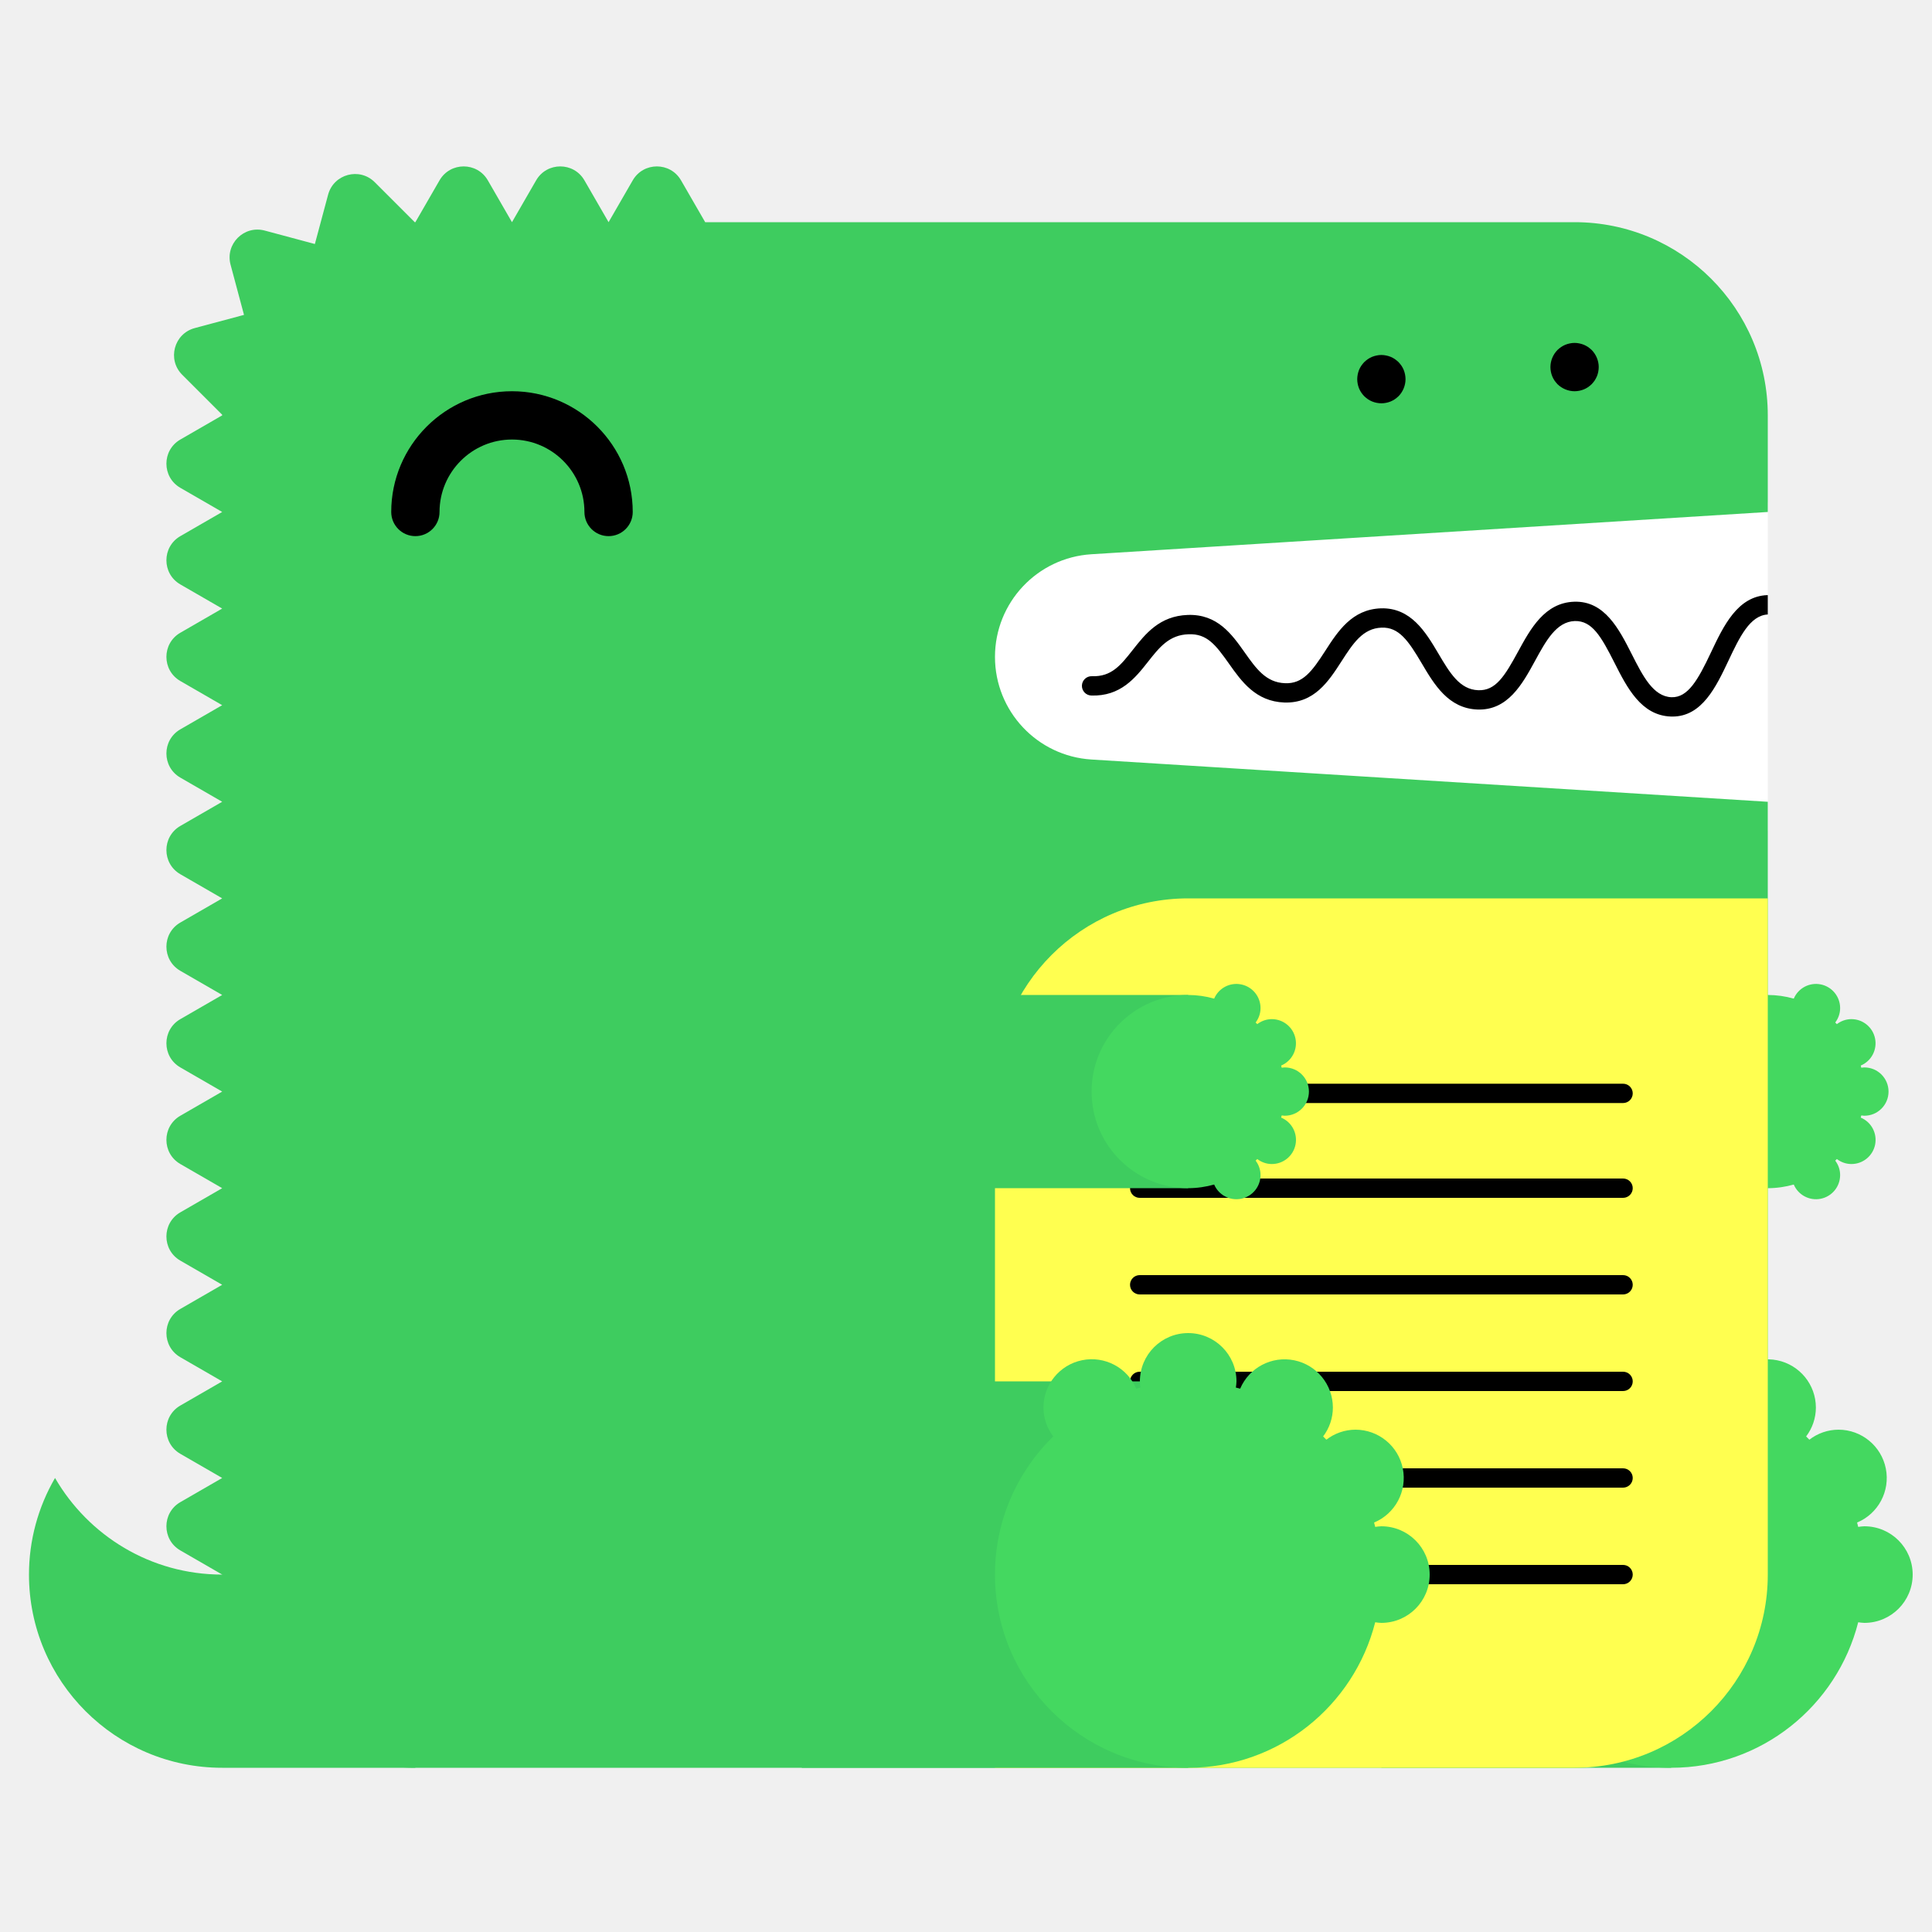
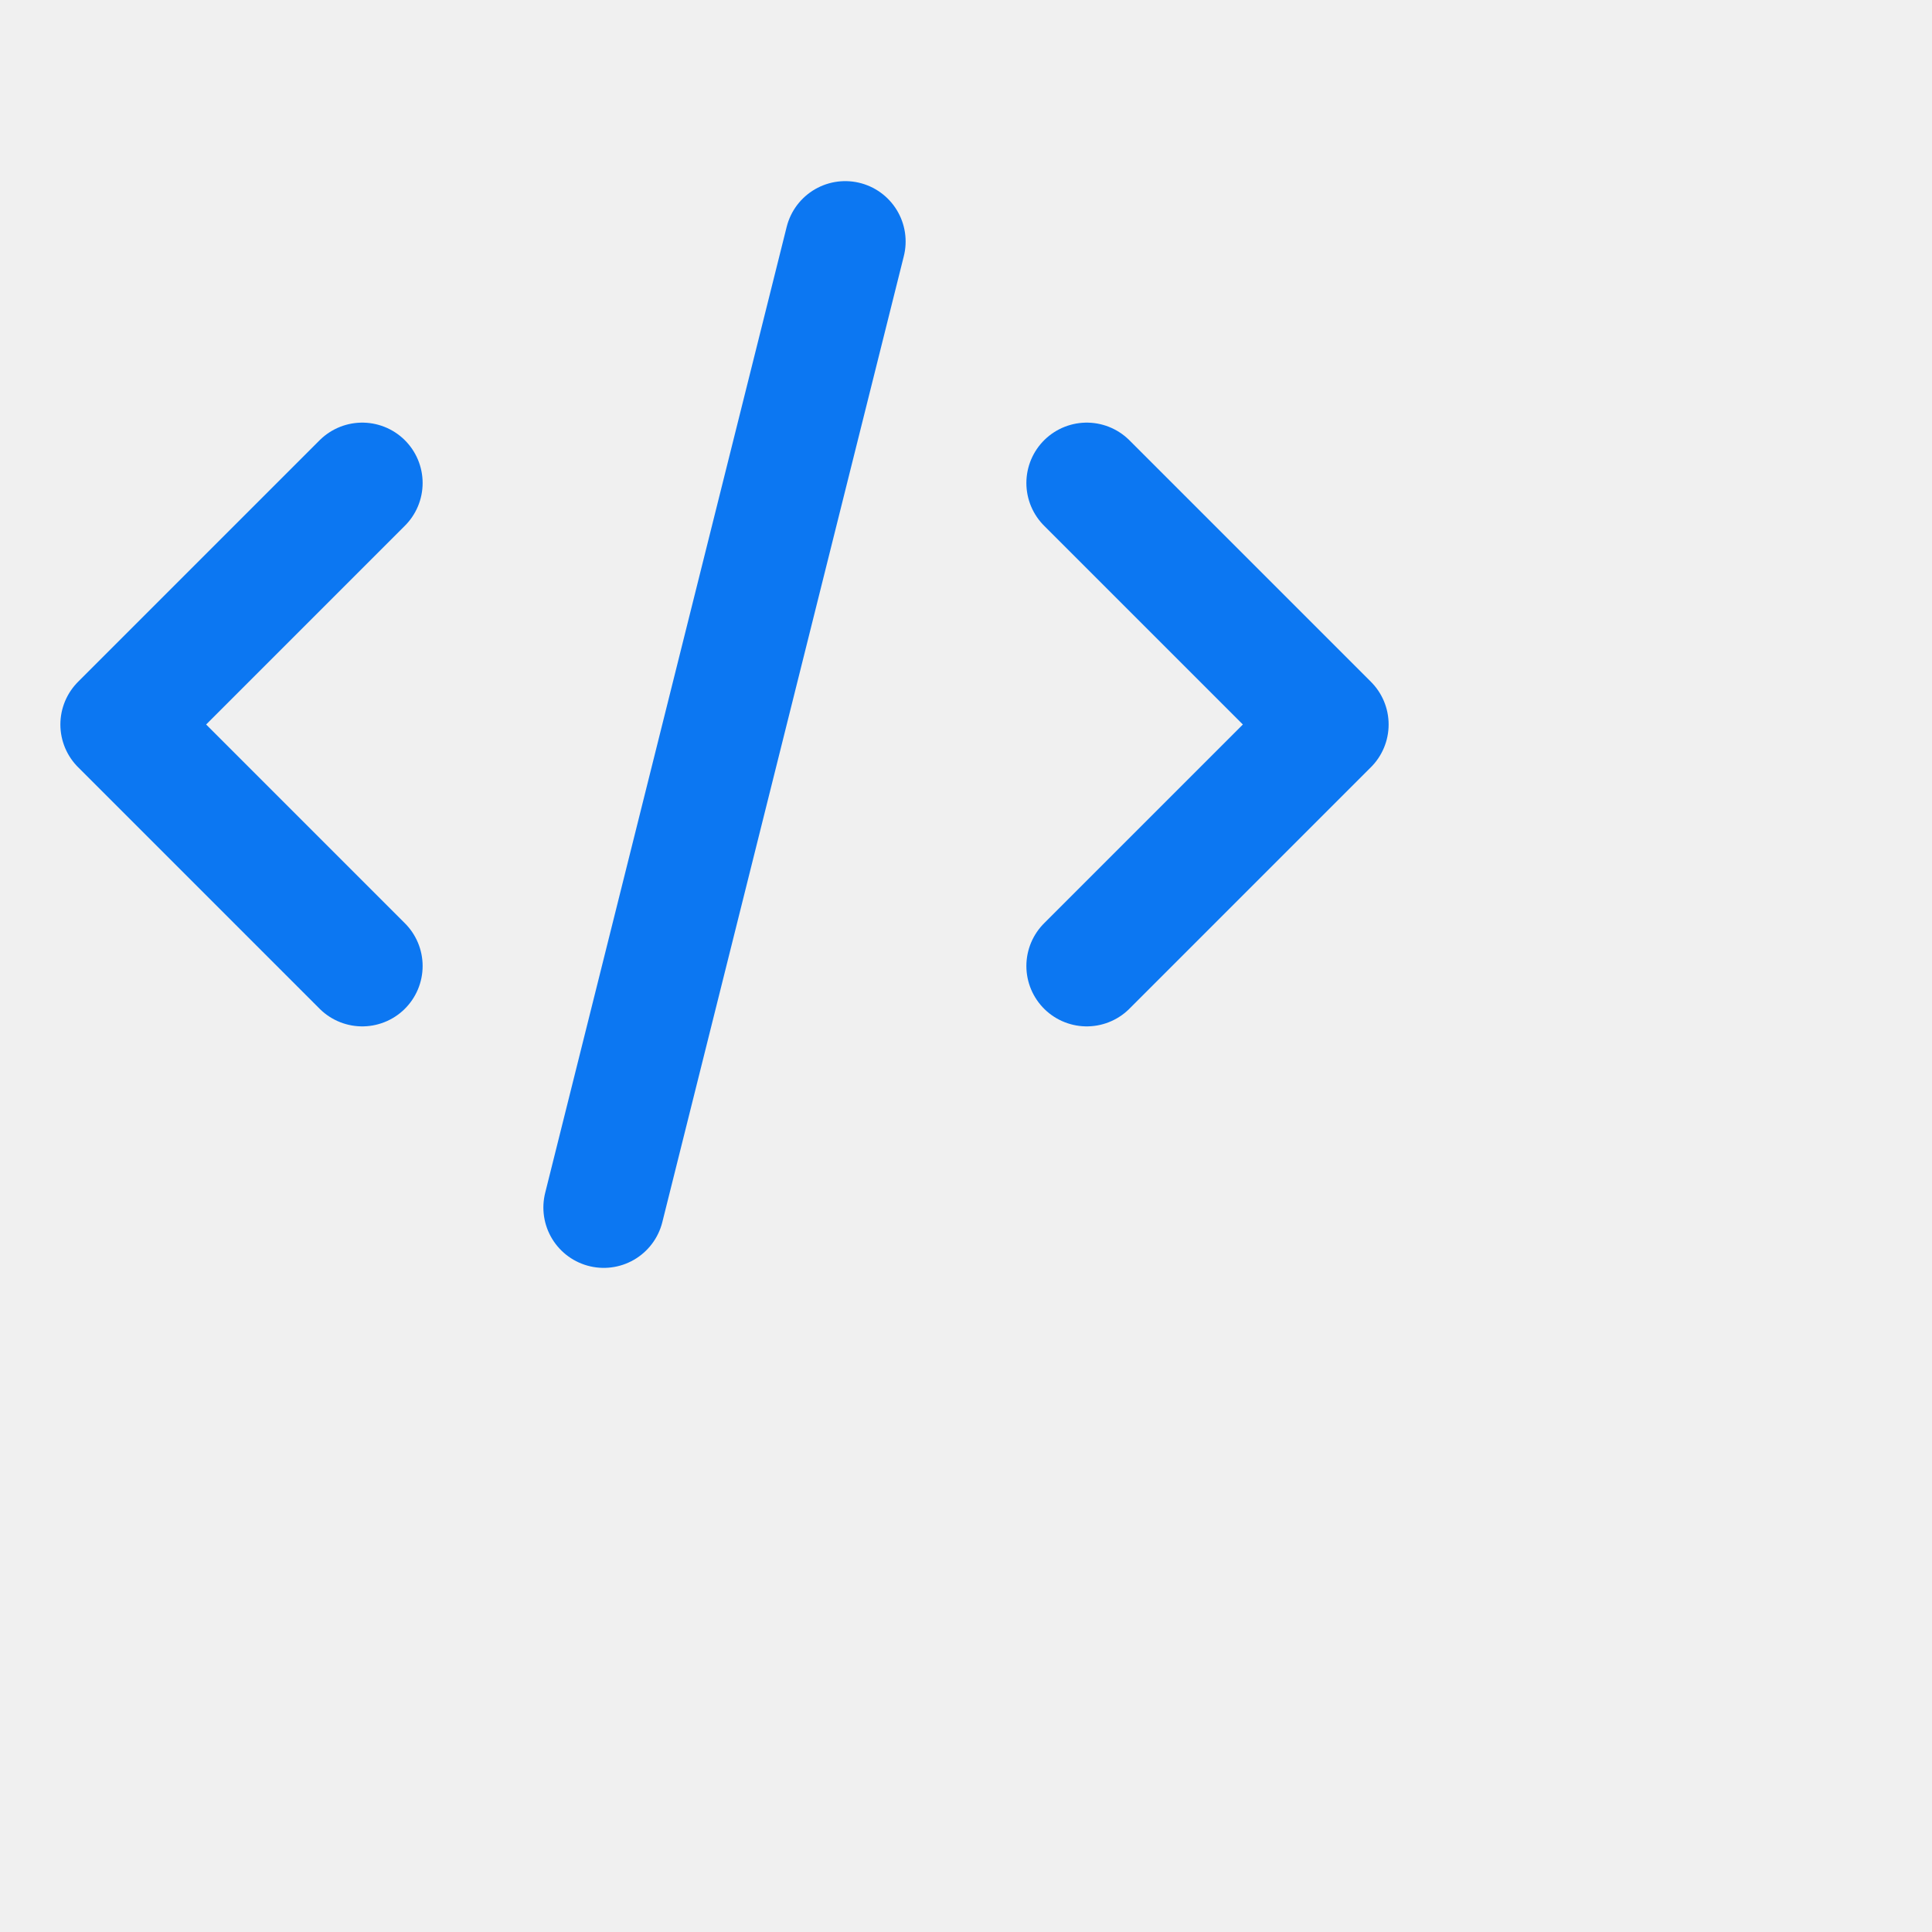
- <svg xmlns="http://www.w3.org/2000/svg" width="200" height="200" viewBox="0 0 200 200">
+ <svg xmlns="http://www.w3.org/2000/svg" width="32" height="32" viewBox="0 0 32 32">
  <g fill="none" fill-rule="evenodd">
-     <path fill="#FFF" d="M99 52h84v34H99z" />
-     <path d="M23 163c-7.398 0-13.843-4.027-17.303-10A19.886 19.886 0 0 0 3 163c0 11.046 8.954 20 20 20h20v-20H23z" fill="#3ECC5F" />
-     <path d="M112.98 57.376L183 53V43c0-11.046-8.954-20-20-20H73l-2.5-4.33c-1.112-1.925-3.889-1.925-5 0L63 23l-2.5-4.33c-1.111-1.925-3.889-1.925-5 0L53 23l-2.5-4.33c-1.111-1.925-3.889-1.925-5 0L43 23c-.022 0-.042.003-.065.003l-4.142-4.141c-1.57-1.571-4.252-.853-4.828 1.294l-1.369 5.104-5.192-1.392c-2.148-.575-4.111 1.389-3.535 3.536l1.39 5.193-5.102 1.367c-2.148.576-2.867 3.259-1.296 4.83l4.142 4.142c0 .021-.003.042-.003.064l-4.33 2.5c-1.925 1.111-1.925 3.889 0 5L23 53l-4.33 2.5c-1.925 1.111-1.925 3.889 0 5L23 63l-4.33 2.5c-1.925 1.111-1.925 3.889 0 5L23 73l-4.33 2.5c-1.925 1.111-1.925 3.889 0 5L23 83l-4.33 2.5c-1.925 1.111-1.925 3.889 0 5L23 93l-4.33 2.5c-1.925 1.111-1.925 3.889 0 5L23 103l-4.33 2.5c-1.925 1.111-1.925 3.889 0 5L23 113l-4.33 2.5c-1.925 1.111-1.925 3.889 0 5L23 123l-4.33 2.5c-1.925 1.111-1.925 3.889 0 5L23 133l-4.33 2.5c-1.925 1.111-1.925 3.889 0 5L23 143l-4.33 2.5c-1.925 1.111-1.925 3.889 0 5L23 153l-4.33 2.5c-1.925 1.111-1.925 3.889 0 5L23 163c0 11.046 8.954 20 20 20h120c11.046 0 20-8.954 20-20V83l-70.02-4.376A10.645 10.645 0 0 1 103 68c0-5.621 4.37-10.273 9.98-10.624" fill="#3ECC5F" />
-     <path fill="#3ECC5F" d="M143 183h30v-40h-30z" />
-     <path d="M193 158c-.219 0-.428.037-.639.064-.038-.15-.074-.301-.116-.451A5 5 0 0 0 190.32 148a4.96 4.96 0 0 0-3.016 1.036 26.531 26.531 0 0 0-.335-.336 4.955 4.955 0 0 0 1.011-2.987 5 5 0 0 0-9.599-1.959c-.148-.042-.297-.077-.445-.115.027-.211.064-.42.064-.639a5 5 0 0 0-5-5 5 5 0 0 0-5 5c0 .219.037.428.064.639-.148.038-.297.073-.445.115a4.998 4.998 0 0 0-9.599 1.959c0 1.125.384 2.151 1.011 2.987-3.717 3.632-6.031 8.693-6.031 14.3 0 11.046 8.954 20 20 20 9.339 0 17.16-6.41 19.361-15.064.211.027.42.064.639.064a5 5 0 0 0 5-5 5 5 0 0 0-5-5" fill="#44D860" />
-     <path fill="#3ECC5F" d="M153 123h30v-20h-30z" />
-     <path d="M193 115.5a2.5 2.5 0 1 0 0-5c-.109 0-.214.019-.319.032-.02-.075-.037-.15-.058-.225a2.501 2.501 0 0 0-.963-4.807c-.569 0-1.088.197-1.508.518a6.653 6.653 0 0 0-.168-.168c.314-.417.506-.931.506-1.494a2.5 2.5 0 0 0-4.8-.979A9.987 9.987 0 0 0 183 103c-5.522 0-10 4.478-10 10s4.478 10 10 10c.934 0 1.833-.138 2.69-.377a2.5 2.5 0 0 0 4.8-.979c0-.563-.192-1.077-.506-1.494.057-.055.113-.111.168-.168.42.321.939.518 1.508.518a2.5 2.5 0 0 0 .963-4.807c.021-.074.038-.15.058-.225.105.013.21.032.319.032" fill="#44D860" />
-     <path d="M63 55.5a2.5 2.5 0 0 1-2.5-2.5c0-4.136-3.364-7.5-7.5-7.5s-7.5 3.364-7.5 7.5a2.5 2.5 0 1 1-5 0c0-6.893 5.607-12.5 12.5-12.5S65.5 46.107 65.5 53a2.5 2.5 0 0 1-2.5 2.5" fill="#000" />
-     <path d="M103 183h60c11.046 0 20-8.954 20-20V93h-60c-11.046 0-20 8.954-20 20v70z" fill="#FFFF50" />
-     <path d="M168.02 124h-50.04a1 1 0 1 1 0-2h50.04a1 1 0 1 1 0 2m0 20h-50.04a1 1 0 1 1 0-2h50.04a1 1 0 1 1 0 2m0 20h-50.04a1 1 0 1 1 0-2h50.04a1 1 0 1 1 0 2m0-49.814h-50.04a1 1 0 1 1 0-2h50.04a1 1 0 1 1 0 2m0 19.814h-50.04a1 1 0 1 1 0-2h50.04a1 1 0 1 1 0 2m0 20h-50.04a1 1 0 1 1 0-2h50.04a1 1 0 1 1 0 2M183 61.611c-.012 0-.022-.006-.034-.005-3.09.105-4.552 3.196-5.842 5.923-1.346 2.85-2.387 4.703-4.093 4.647-1.889-.068-2.969-2.202-4.113-4.46-1.314-2.594-2.814-5.536-5.963-5.426-3.046.104-4.513 2.794-5.807 5.167-1.377 2.528-2.314 4.065-4.121 3.994-1.927-.07-2.951-1.805-4.136-3.813-1.321-2.236-2.848-4.75-5.936-4.664-2.994.103-4.465 2.385-5.763 4.4-1.373 2.13-2.335 3.428-4.165 3.351-1.973-.07-2.992-1.51-4.171-3.177-1.324-1.873-2.816-3.993-5.895-3.89-2.928.1-4.399 1.97-5.696 3.618-1.232 1.564-2.194 2.802-4.229 2.724a1 1 0 0 0-.072 2c3.017.101 4.545-1.8 5.872-3.487 1.177-1.496 2.193-2.787 4.193-2.855 1.926-.082 2.829 1.115 4.195 3.045 1.297 1.834 2.769 3.914 5.731 4.021 3.103.104 4.596-2.215 5.918-4.267 1.182-1.834 2.202-3.417 4.15-3.484 1.793-.067 2.769 1.35 4.145 3.681 1.297 2.197 2.766 4.686 5.787 4.796 3.125.108 4.634-2.62 5.949-5.035 1.139-2.088 2.214-4.06 4.119-4.126 1.793-.042 2.728 1.595 4.111 4.33 1.292 2.553 2.757 5.445 5.825 5.556l.169.003c3.064 0 4.518-3.075 5.805-5.794 1.139-2.41 2.217-4.68 4.067-4.773v-2z" fill="#000" />
-     <path fill="#3ECC5F" d="M83 183h40v-40H83z" />
-     <path d="M143 158c-.219 0-.428.037-.639.064-.038-.15-.074-.301-.116-.451A5 5 0 0 0 140.32 148a4.96 4.96 0 0 0-3.016 1.036 26.531 26.531 0 0 0-.335-.336 4.955 4.955 0 0 0 1.011-2.987 5 5 0 0 0-9.599-1.959c-.148-.042-.297-.077-.445-.115.027-.211.064-.42.064-.639a5 5 0 0 0-5-5 5 5 0 0 0-5 5c0 .219.037.428.064.639-.148.038-.297.073-.445.115a4.998 4.998 0 0 0-9.599 1.959c0 1.125.384 2.151 1.011 2.987-3.717 3.632-6.031 8.693-6.031 14.3 0 11.046 8.954 20 20 20 9.339 0 17.16-6.41 19.361-15.064.211.027.42.064.639.064a5 5 0 0 0 5-5 5 5 0 0 0-5-5" fill="#44D860" />
-     <path fill="#3ECC5F" d="M83 123h40v-20H83z" />
-     <path d="M133 115.5a2.5 2.5 0 1 0 0-5c-.109 0-.214.019-.319.032-.02-.075-.037-.15-.058-.225a2.501 2.501 0 0 0-.963-4.807c-.569 0-1.088.197-1.508.518a6.653 6.653 0 0 0-.168-.168c.314-.417.506-.931.506-1.494a2.5 2.5 0 0 0-4.8-.979A9.987 9.987 0 0 0 123 103c-5.522 0-10 4.478-10 10s4.478 10 10 10c.934 0 1.833-.138 2.69-.377a2.5 2.5 0 0 0 4.8-.979c0-.563-.192-1.077-.506-1.494.057-.055.113-.111.168-.168.42.321.939.518 1.508.518a2.5 2.5 0 0 0 .963-4.807c.021-.074.038-.15.058-.225.105.013.21.032.319.032" fill="#44D860" />
-     <path d="M143 41.75c-.16 0-.33-.02-.49-.05a2.52 2.52 0 0 1-.47-.14c-.15-.06-.29-.14-.431-.23-.13-.09-.259-.2-.38-.31-.109-.12-.219-.24-.309-.38s-.17-.28-.231-.43a2.619 2.619 0 0 1-.189-.96c0-.16.02-.33.05-.49.03-.16.08-.31.139-.47.061-.15.141-.29.231-.43.09-.13.2-.26.309-.38.121-.11.25-.22.38-.31.141-.09.281-.17.431-.23.149-.06.31-.11.47-.14.32-.07.65-.07.98 0 .159.03.32.08.47.14.149.06.29.14.43.23.13.09.259.2.38.31.11.12.22.25.31.38.09.14.17.28.23.43.06.16.11.31.14.47.029.16.05.33.05.49 0 .66-.271 1.31-.73 1.77-.121.11-.25.22-.38.31-.14.09-.281.17-.43.23a2.565 2.565 0 0 1-.96.19m20-1.25c-.66 0-1.3-.27-1.771-.73a3.802 3.802 0 0 1-.309-.38c-.09-.14-.17-.28-.231-.43a2.619 2.619 0 0 1-.189-.96c0-.66.27-1.3.729-1.77.121-.11.25-.22.38-.31.141-.09.281-.17.431-.23.149-.06.31-.11.47-.14.32-.07.66-.07.98 0 .159.03.32.08.47.14.149.06.29.14.43.23.13.09.259.2.38.31.459.47.73 1.11.73 1.77 0 .16-.021.33-.05.49-.03.16-.08.32-.14.47-.07.15-.14.29-.23.43-.09.13-.2.26-.31.38-.121.11-.25.22-.38.31-.14.09-.281.17-.43.23a2.565 2.565 0 0 1-.96.19" fill="#000" />
+     <path d="M10 20l4-16m4 4l4 4-4 4" stroke="#0c77f2" stroke-width="2" stroke-linecap="round" stroke-linejoin="round" />
+     <path d="M6 16l-4-4 4-4" stroke="#0c77f2" stroke-width="2" stroke-linecap="round" stroke-linejoin="round" />
  </g>
</svg>
